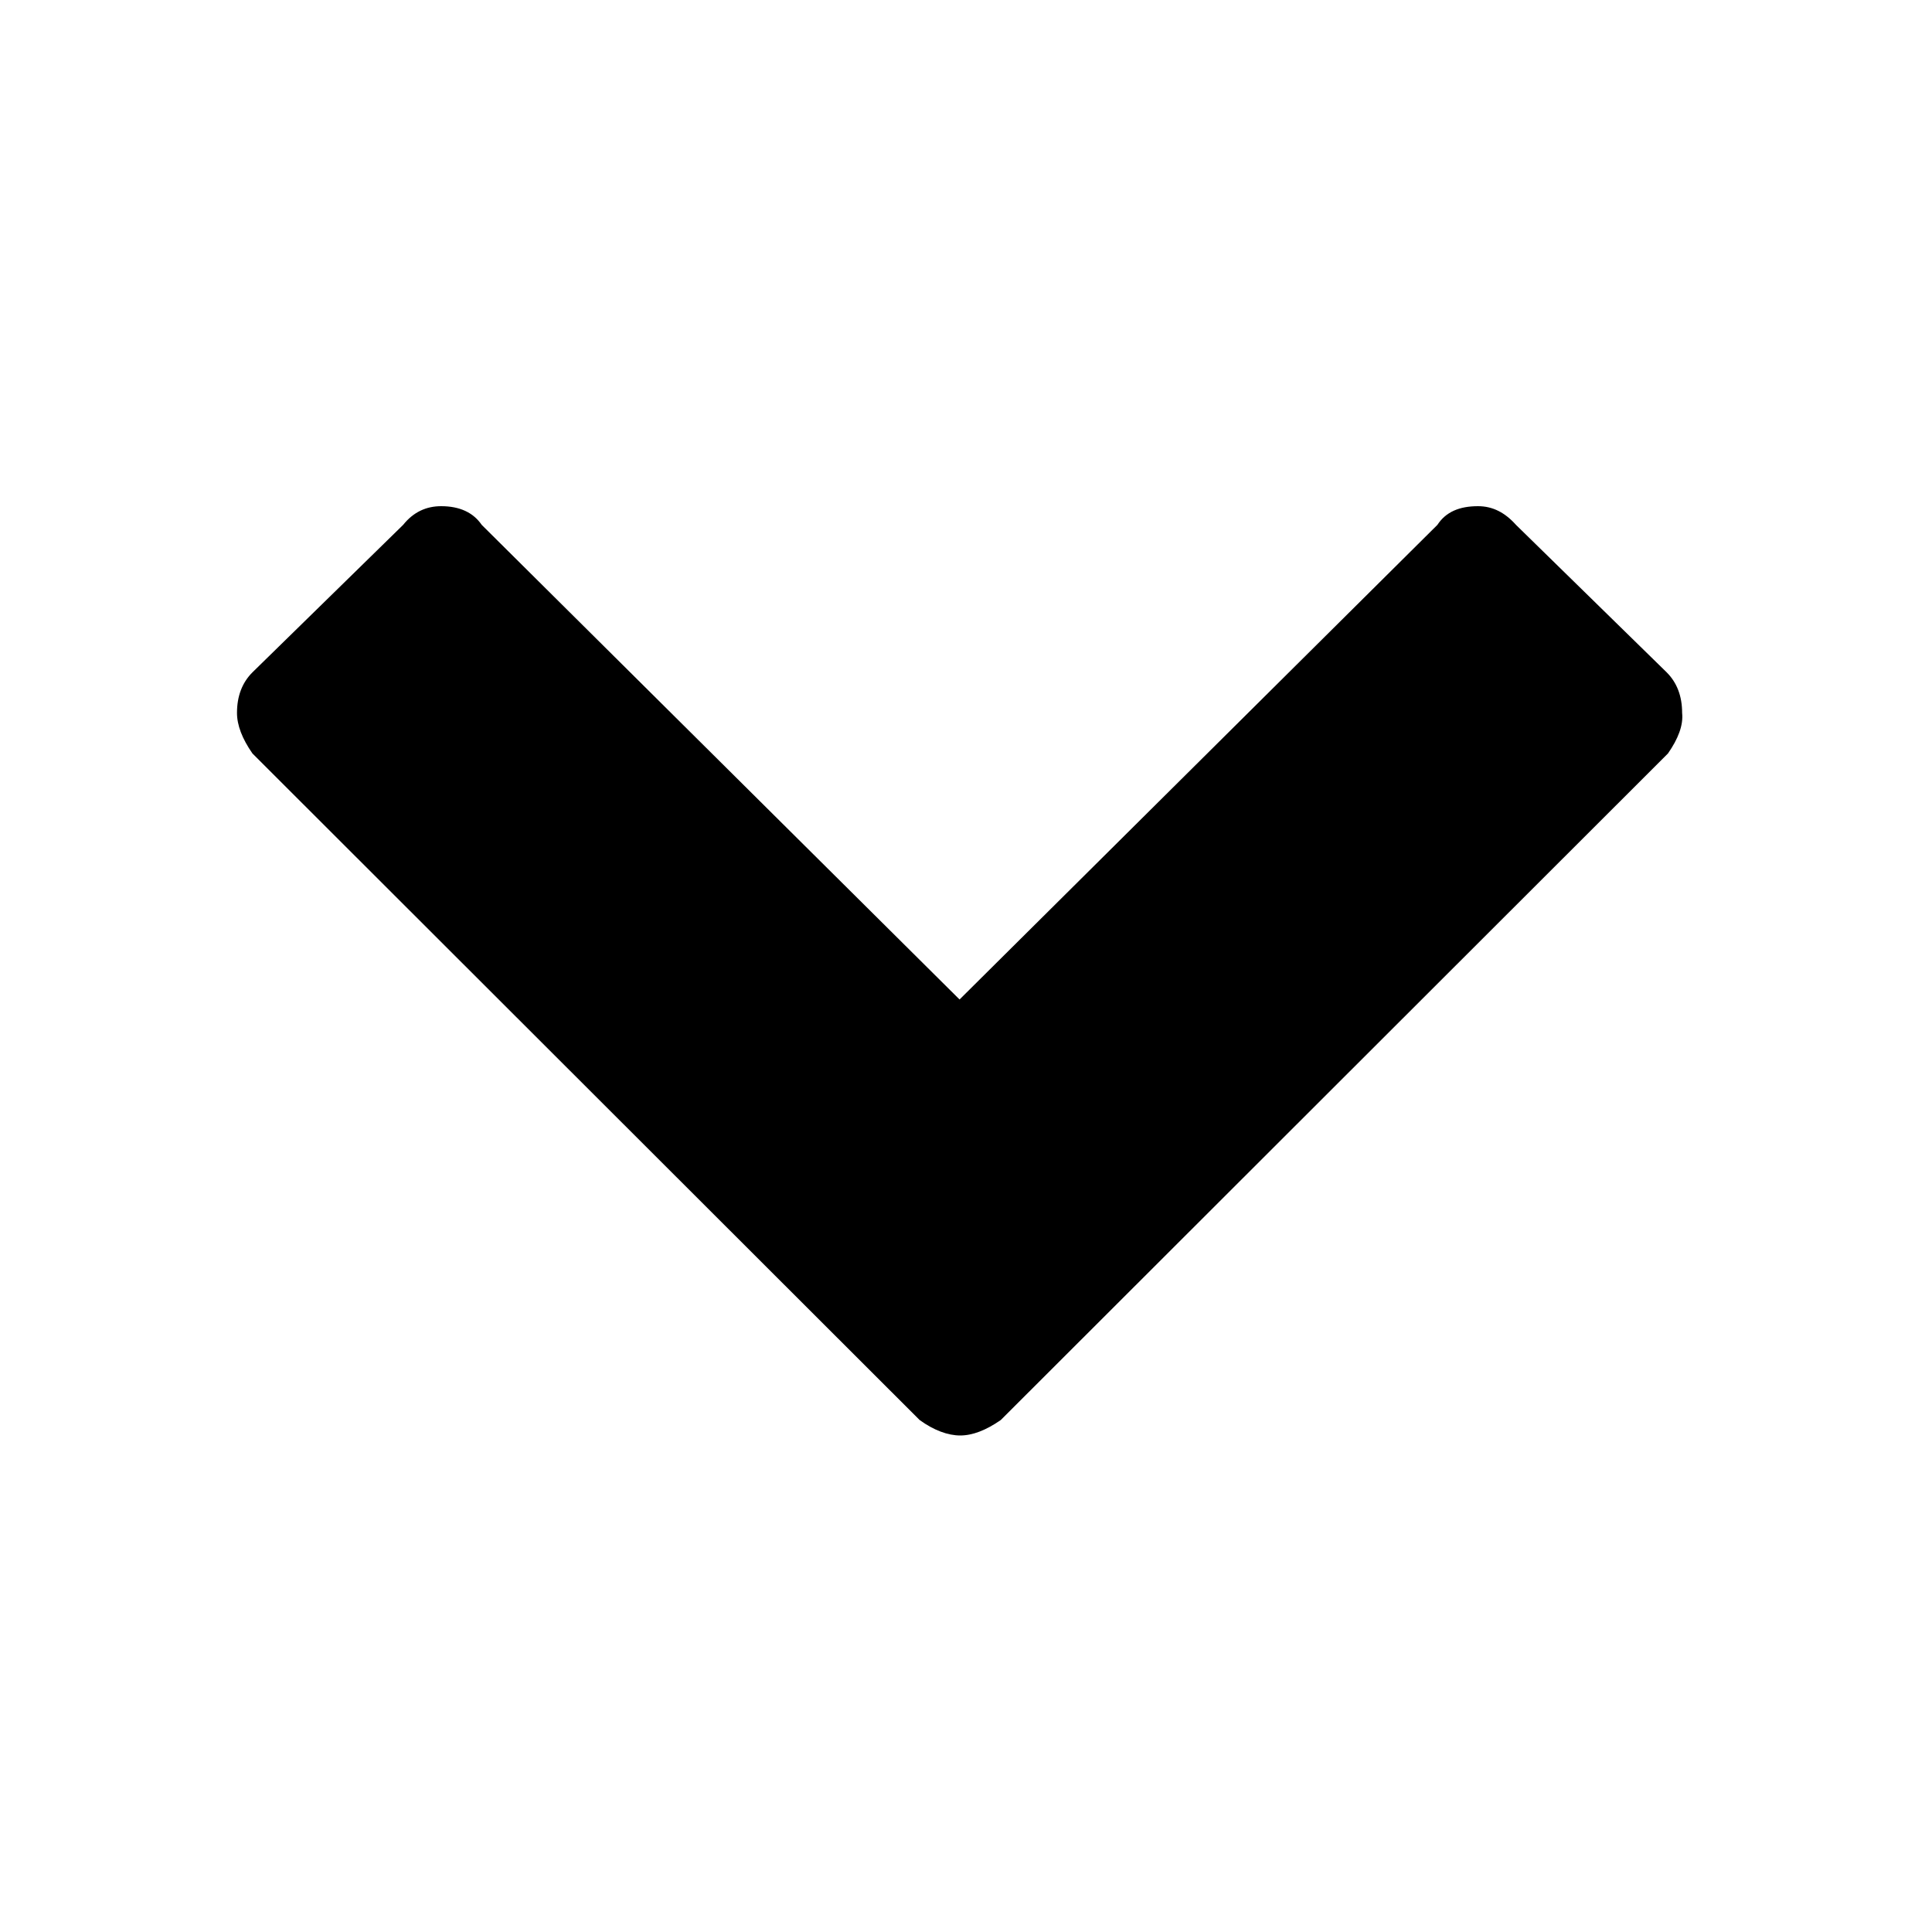
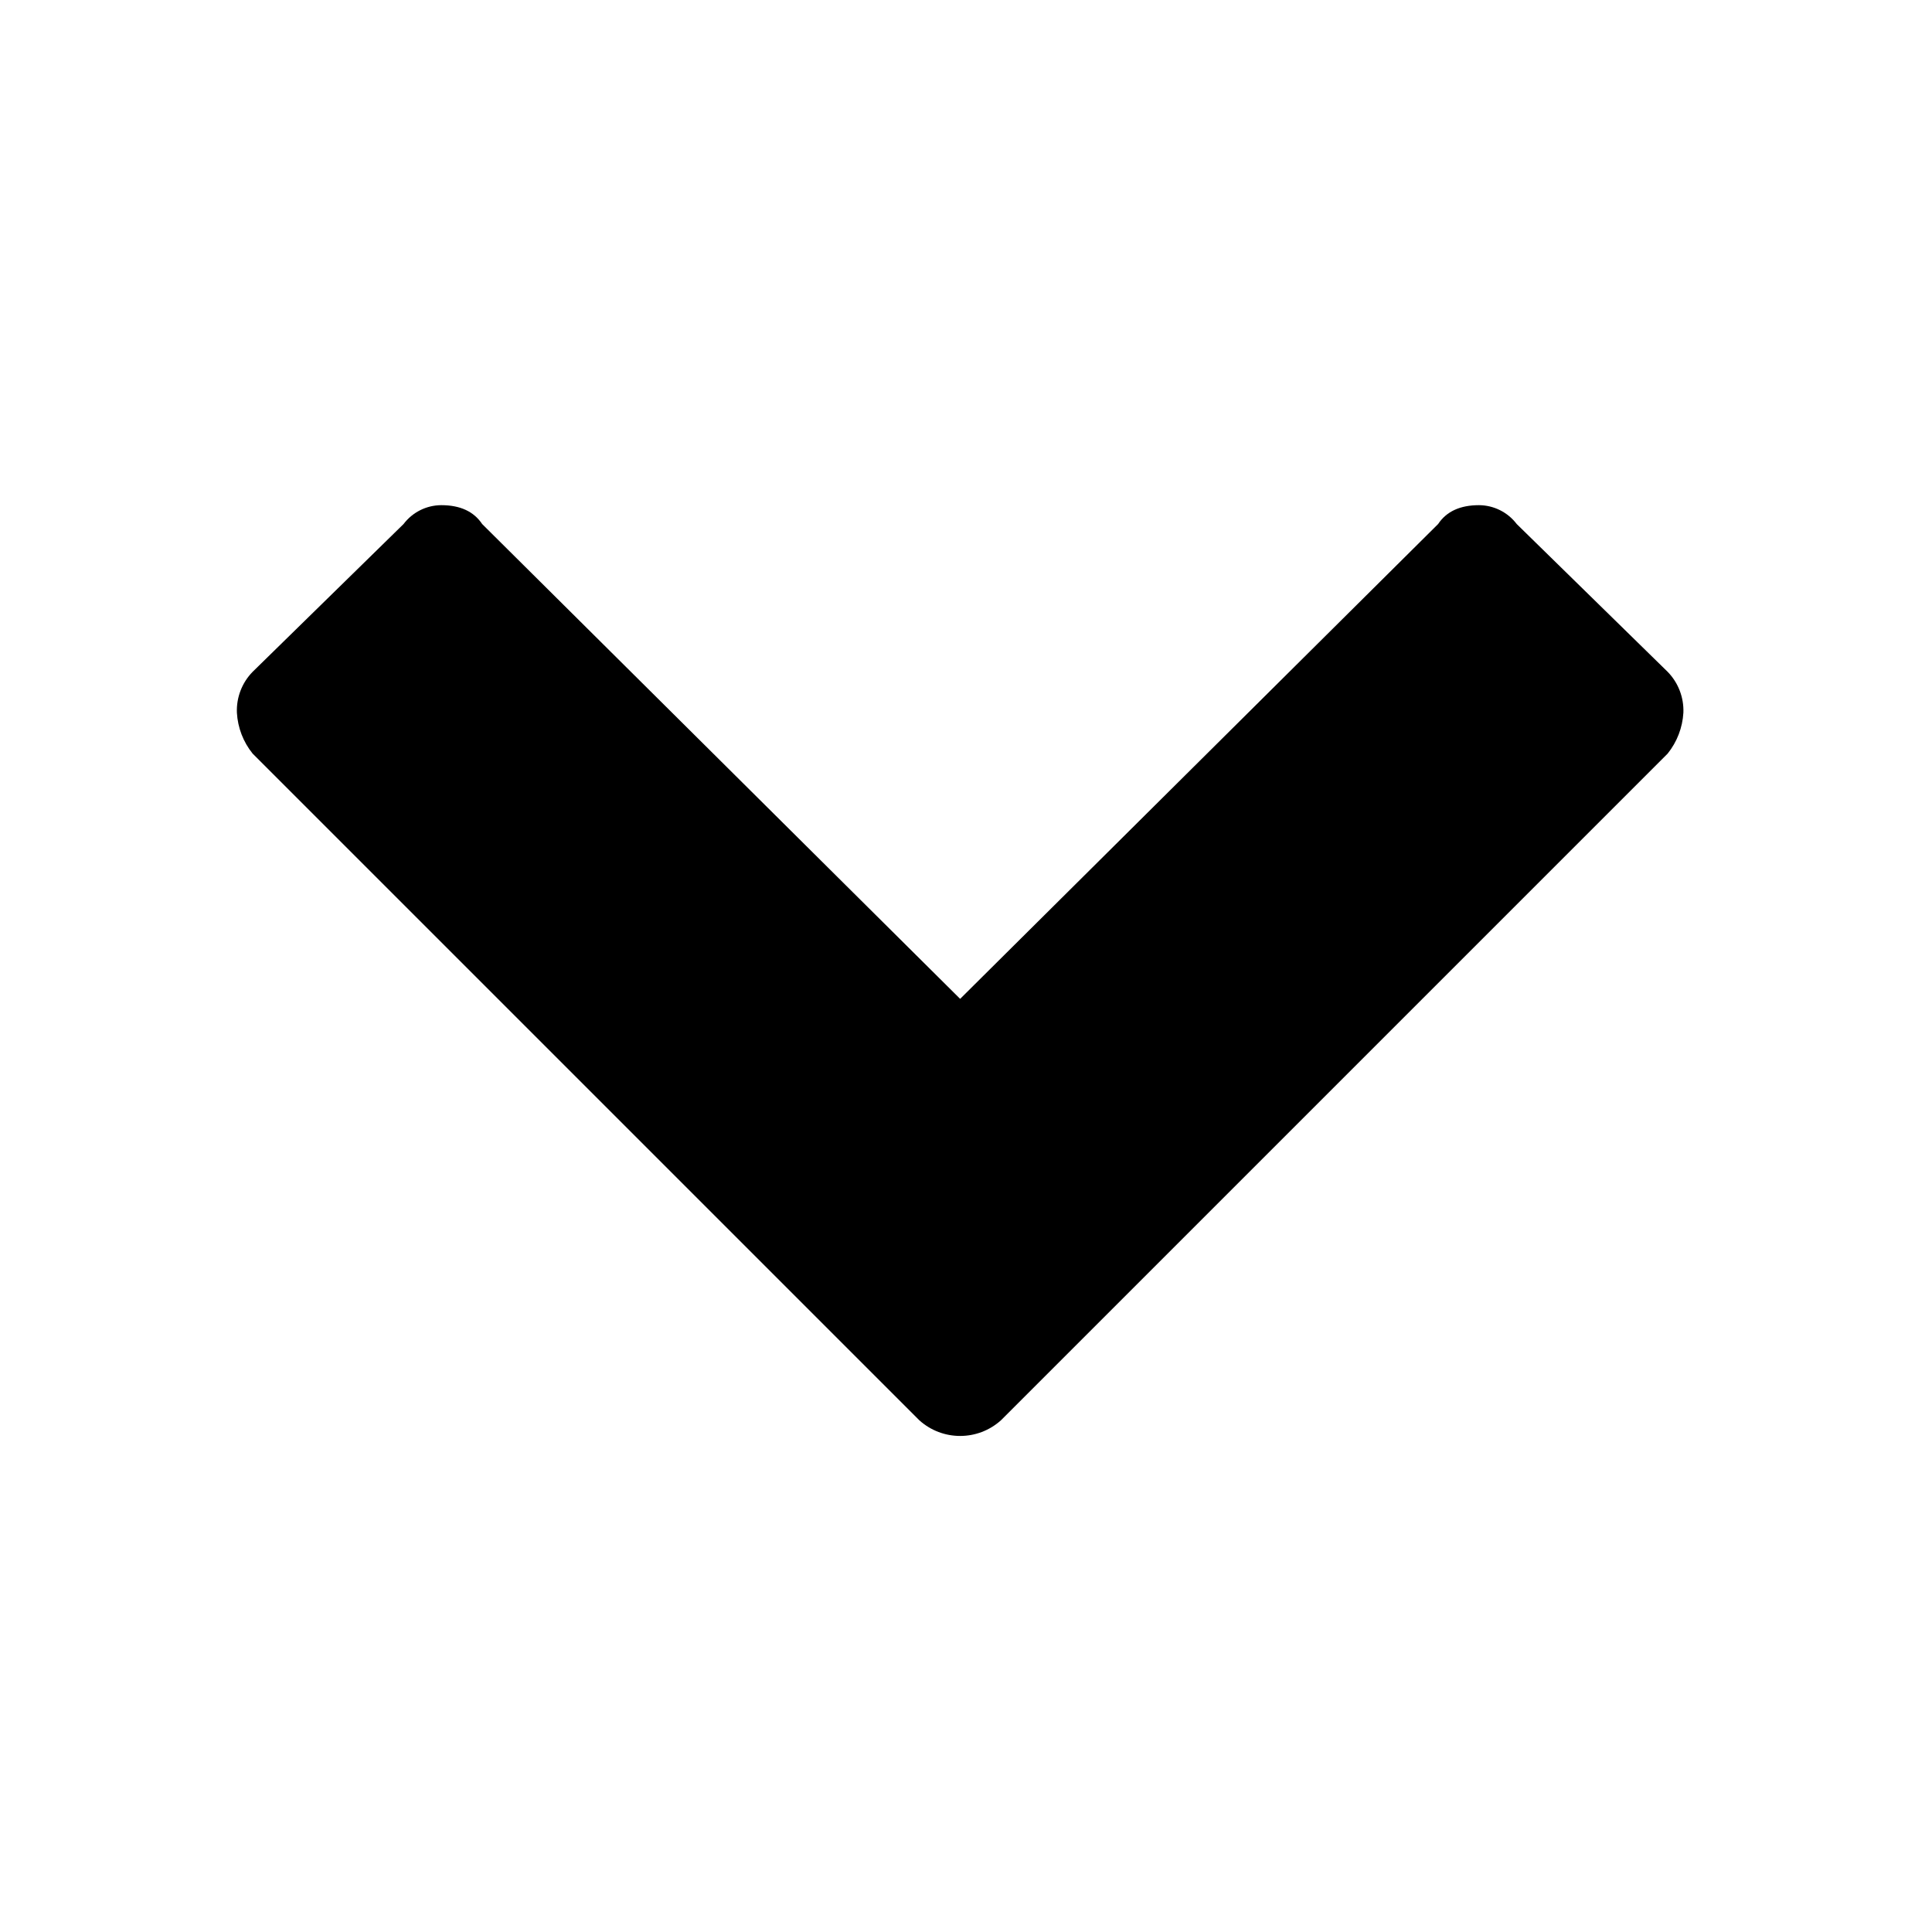
- <svg xmlns="http://www.w3.org/2000/svg" xmlns:xlink="http://www.w3.org/1999/xlink" version="1.1" id="Layer_1" x="0px" y="0px" viewBox="0 0 300 300" style="enable-background:new 0 0 300 300;" xml:space="preserve">
-   <style type="text/css">
- 	.st0{fill-rule:evenodd;clip-rule:evenodd;}
- </style>
-   <g>
-     <path d="M259,117L155.4,220.5c-2.3,1.6-4.4,2.4-6.3,2.4s-4.1-0.8-6.3-2.4L39.2,117c-1.6-2.3-2.4-4.4-2.4-6.3c0-2.6,0.8-4.7,2.4-6.3   l23.4-22.9c1.6-2,3.6-2.9,5.9-2.9c2.9,0,5,1,6.3,2.9l74.2,73.7l74.2-73.7c1.3-2,3.4-2.9,6.3-2.9c2.3,0,4.2,1,5.9,2.9l23.4,22.9   c1.6,1.6,2.4,3.7,2.4,6.3C261.4,112.6,260.6,114.7,259,117z" />
-   </g>
-   <g>
-     <defs>
-       <rect id="SVGID_1_" x="-6959.5" y="-3917.1" width="15094.6" height="11550.3" />
-     </defs>
-     <clipPath id="SVGID_2_">
-       <use xlink:href="#SVGID_1_" style="overflow:visible;" />
-     </clipPath>
-   </g>
-   <g>
-     <defs>
-       <rect id="SVGID_3_" x="-6959.5" y="-3917.1" width="15094.6" height="11550.3" />
-     </defs>
-     <clipPath id="SVGID_4_">
-       <use xlink:href="#SVGID_3_" style="overflow:visible;" />
-     </clipPath>
-   </g>
+ <svg xmlns="http://www.w3.org/2000/svg" id="Layer_1" data-name="Layer 1" viewBox="0 0 300 300">
+   <path d="M258.953,117.017L155.438,220.532a9.473,9.473,0,0,1-12.695,0L39.227,117.017a11.107,11.107,0,0,1-2.441-6.348,8.579,8.579,0,0,1,2.441-6.348L62.664,81.372a7.387,7.387,0,0,1,5.859-2.93q4.394,0,6.348,2.93l74.219,73.73,74.219-73.73c1.297-1.953,3.418-2.93,6.348-2.93a7.409,7.409,0,0,1,5.859,2.93l23.438,22.949a8.609,8.609,0,0,1,2.441,6.348A11.163,11.163,0,0,1,258.953,117.017Z" />
</svg>
